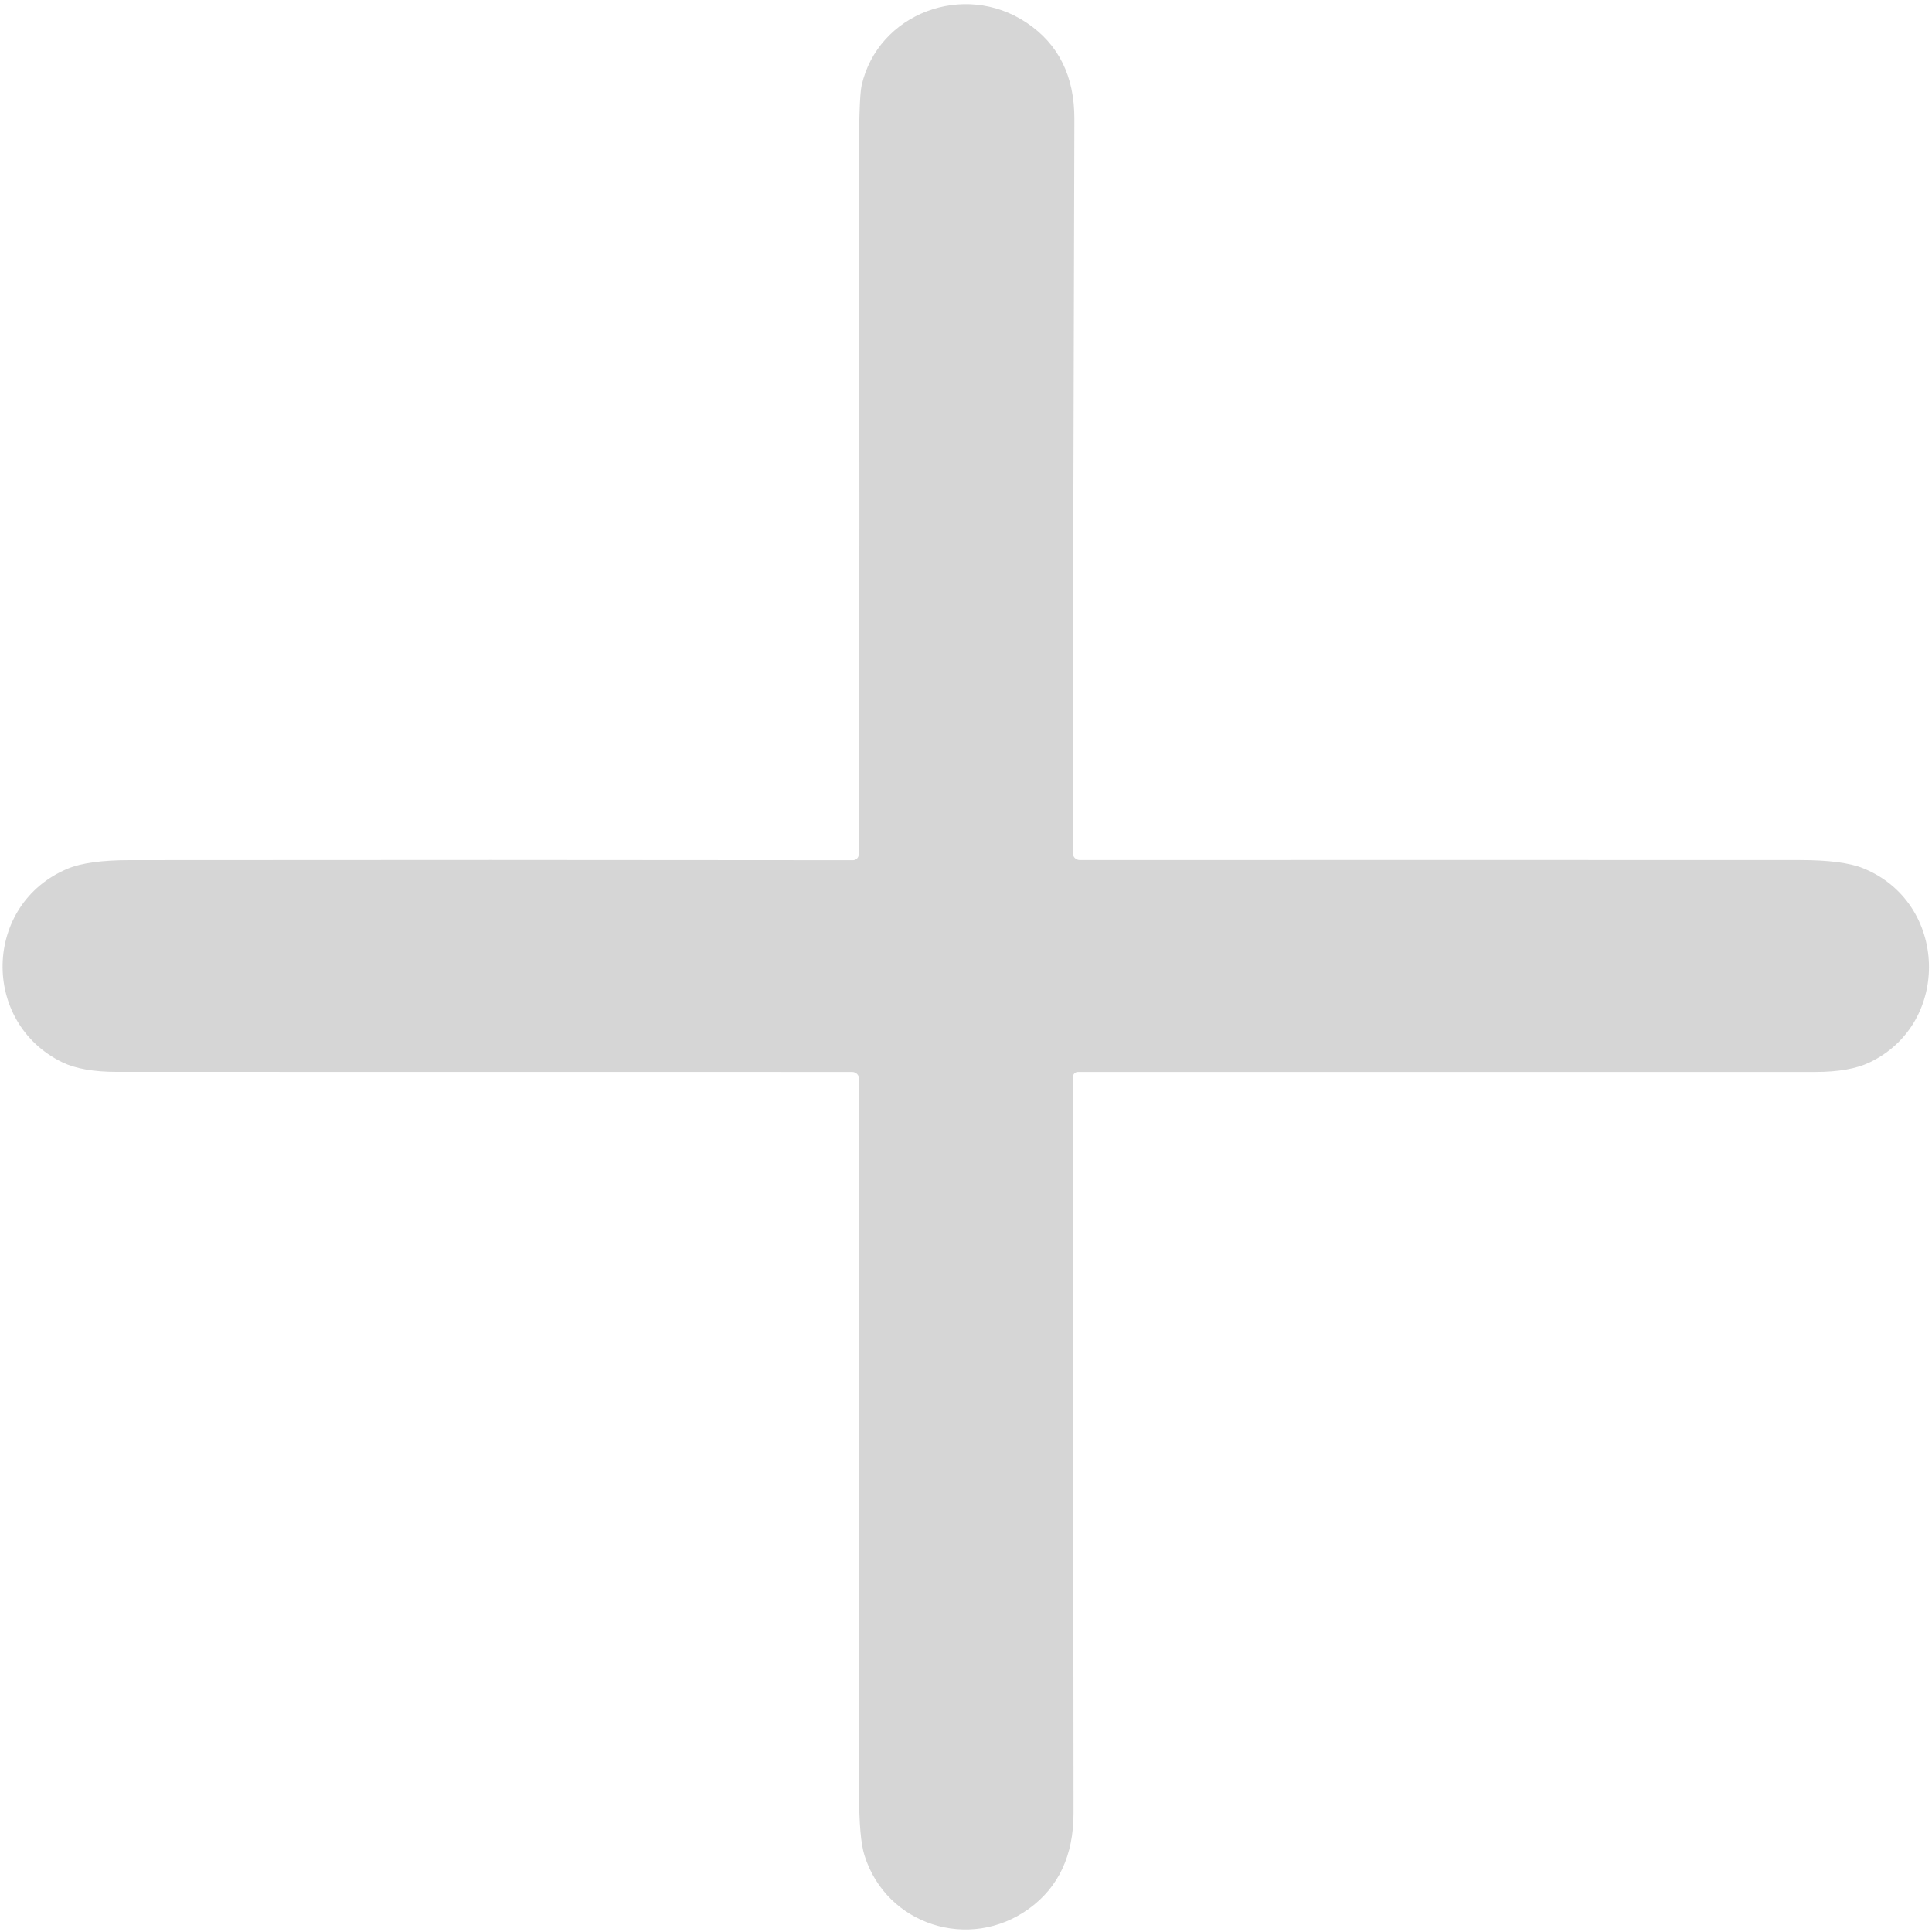
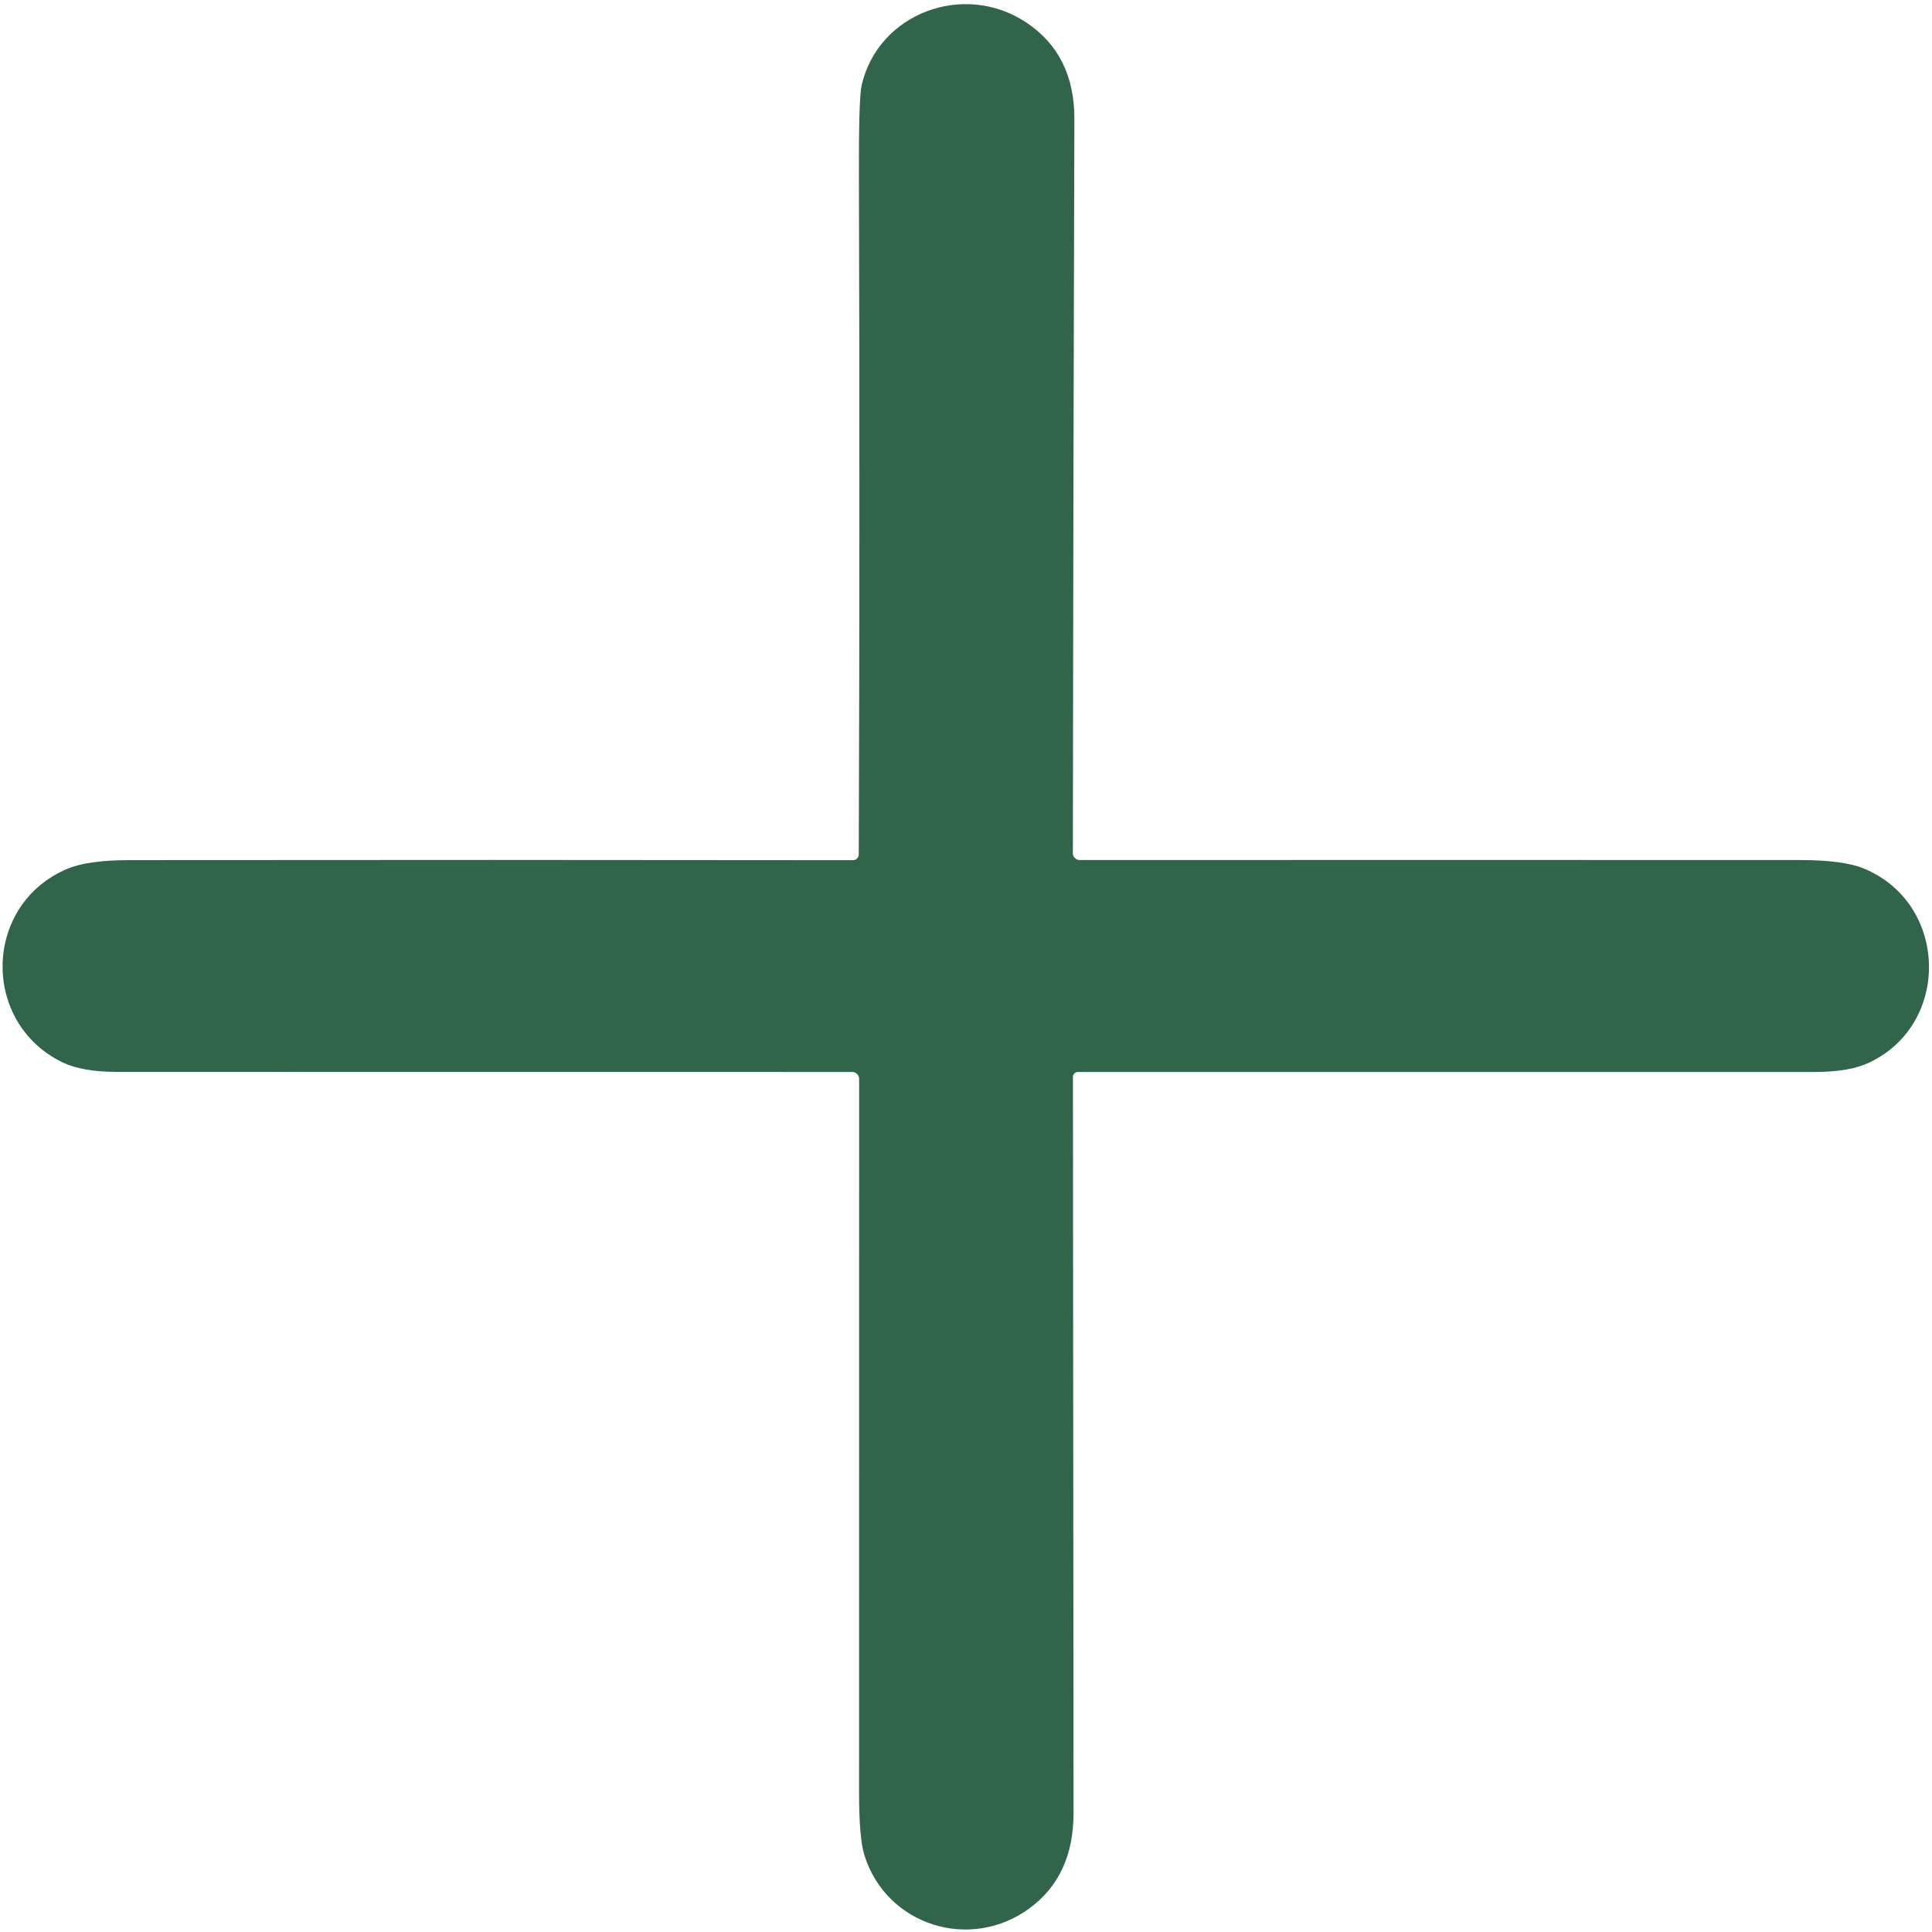
<svg xmlns="http://www.w3.org/2000/svg" version="1.1" viewBox="0.00 0.00 256.00 256.00">
-   <path fill="#d6d6d6" d="   M 113.79 113.21   Q 113.95 68.39 113.81 23.23   Q 113.78 13.04 114.17 11.31   C 116.33 1.79 127.71 -2.56 136.03 3.01   Q 142.38 7.26 142.36 15.75   Q 142.21 64.49 142.16 113.06   A 0.91 0.90 -0.0 0 0 143.07 113.96   Q 190.65 113.94 238.45 113.96   Q 244.19 113.96 246.88 115.05   C 258.12 119.60 258.59 135.58 247.74 140.77   Q 245.10 142.04 240.53 142.04   Q 191.64 142.05 142.83 142.04   A 0.66 0.66 0.0 0 0 142.17 142.70   Q 142.21 191.38 142.25 240.25   Q 142.25 248.64 136.32 252.93   C 128.48 258.60 117.46 255.10 114.55 245.86   Q 113.83 243.60 113.83 237.58   Q 113.82 190.24 113.84 142.96   A 0.93 0.92 0.0 0 0 112.91 142.04   Q 64.40 142.05 15.47 142.03   Q 10.89 142.03 8.26 140.76   C -2.57 135.48 -2.24 119.81 8.95 115.11   Q 11.67 113.97 17.23 113.97   Q 64.91 113.92 113.02 113.98   A 0.77 0.77 0.0 0 0 113.79 113.21   Z" />
+   <path fill="#30654c" d="   M 113.79 113.21   Q 113.95 68.39 113.81 23.23   Q 113.78 13.04 114.17 11.31   C 116.33 1.79 127.71 -2.56 136.03 3.01   Q 142.38 7.26 142.36 15.75   Q 142.21 64.49 142.16 113.06   A 0.91 0.90 -0.0 0 0 143.07 113.96   Q 190.65 113.94 238.45 113.96   Q 244.19 113.96 246.88 115.05   C 258.12 119.60 258.59 135.58 247.74 140.77   Q 245.10 142.04 240.53 142.04   Q 191.64 142.05 142.83 142.04   A 0.66 0.66 0.0 0 0 142.17 142.70   Q 142.21 191.38 142.25 240.25   Q 142.25 248.64 136.32 252.93   C 128.48 258.60 117.46 255.10 114.55 245.86   Q 113.83 243.60 113.83 237.58   Q 113.82 190.24 113.84 142.96   A 0.93 0.92 0.0 0 0 112.91 142.04   Q 64.40 142.05 15.47 142.03   Q 10.89 142.03 8.26 140.76   C -2.57 135.48 -2.24 119.81 8.95 115.11   Q 11.67 113.97 17.23 113.97   Q 64.91 113.92 113.02 113.98   A 0.77 0.77 0.0 0 0 113.79 113.21   Z" />
</svg>
